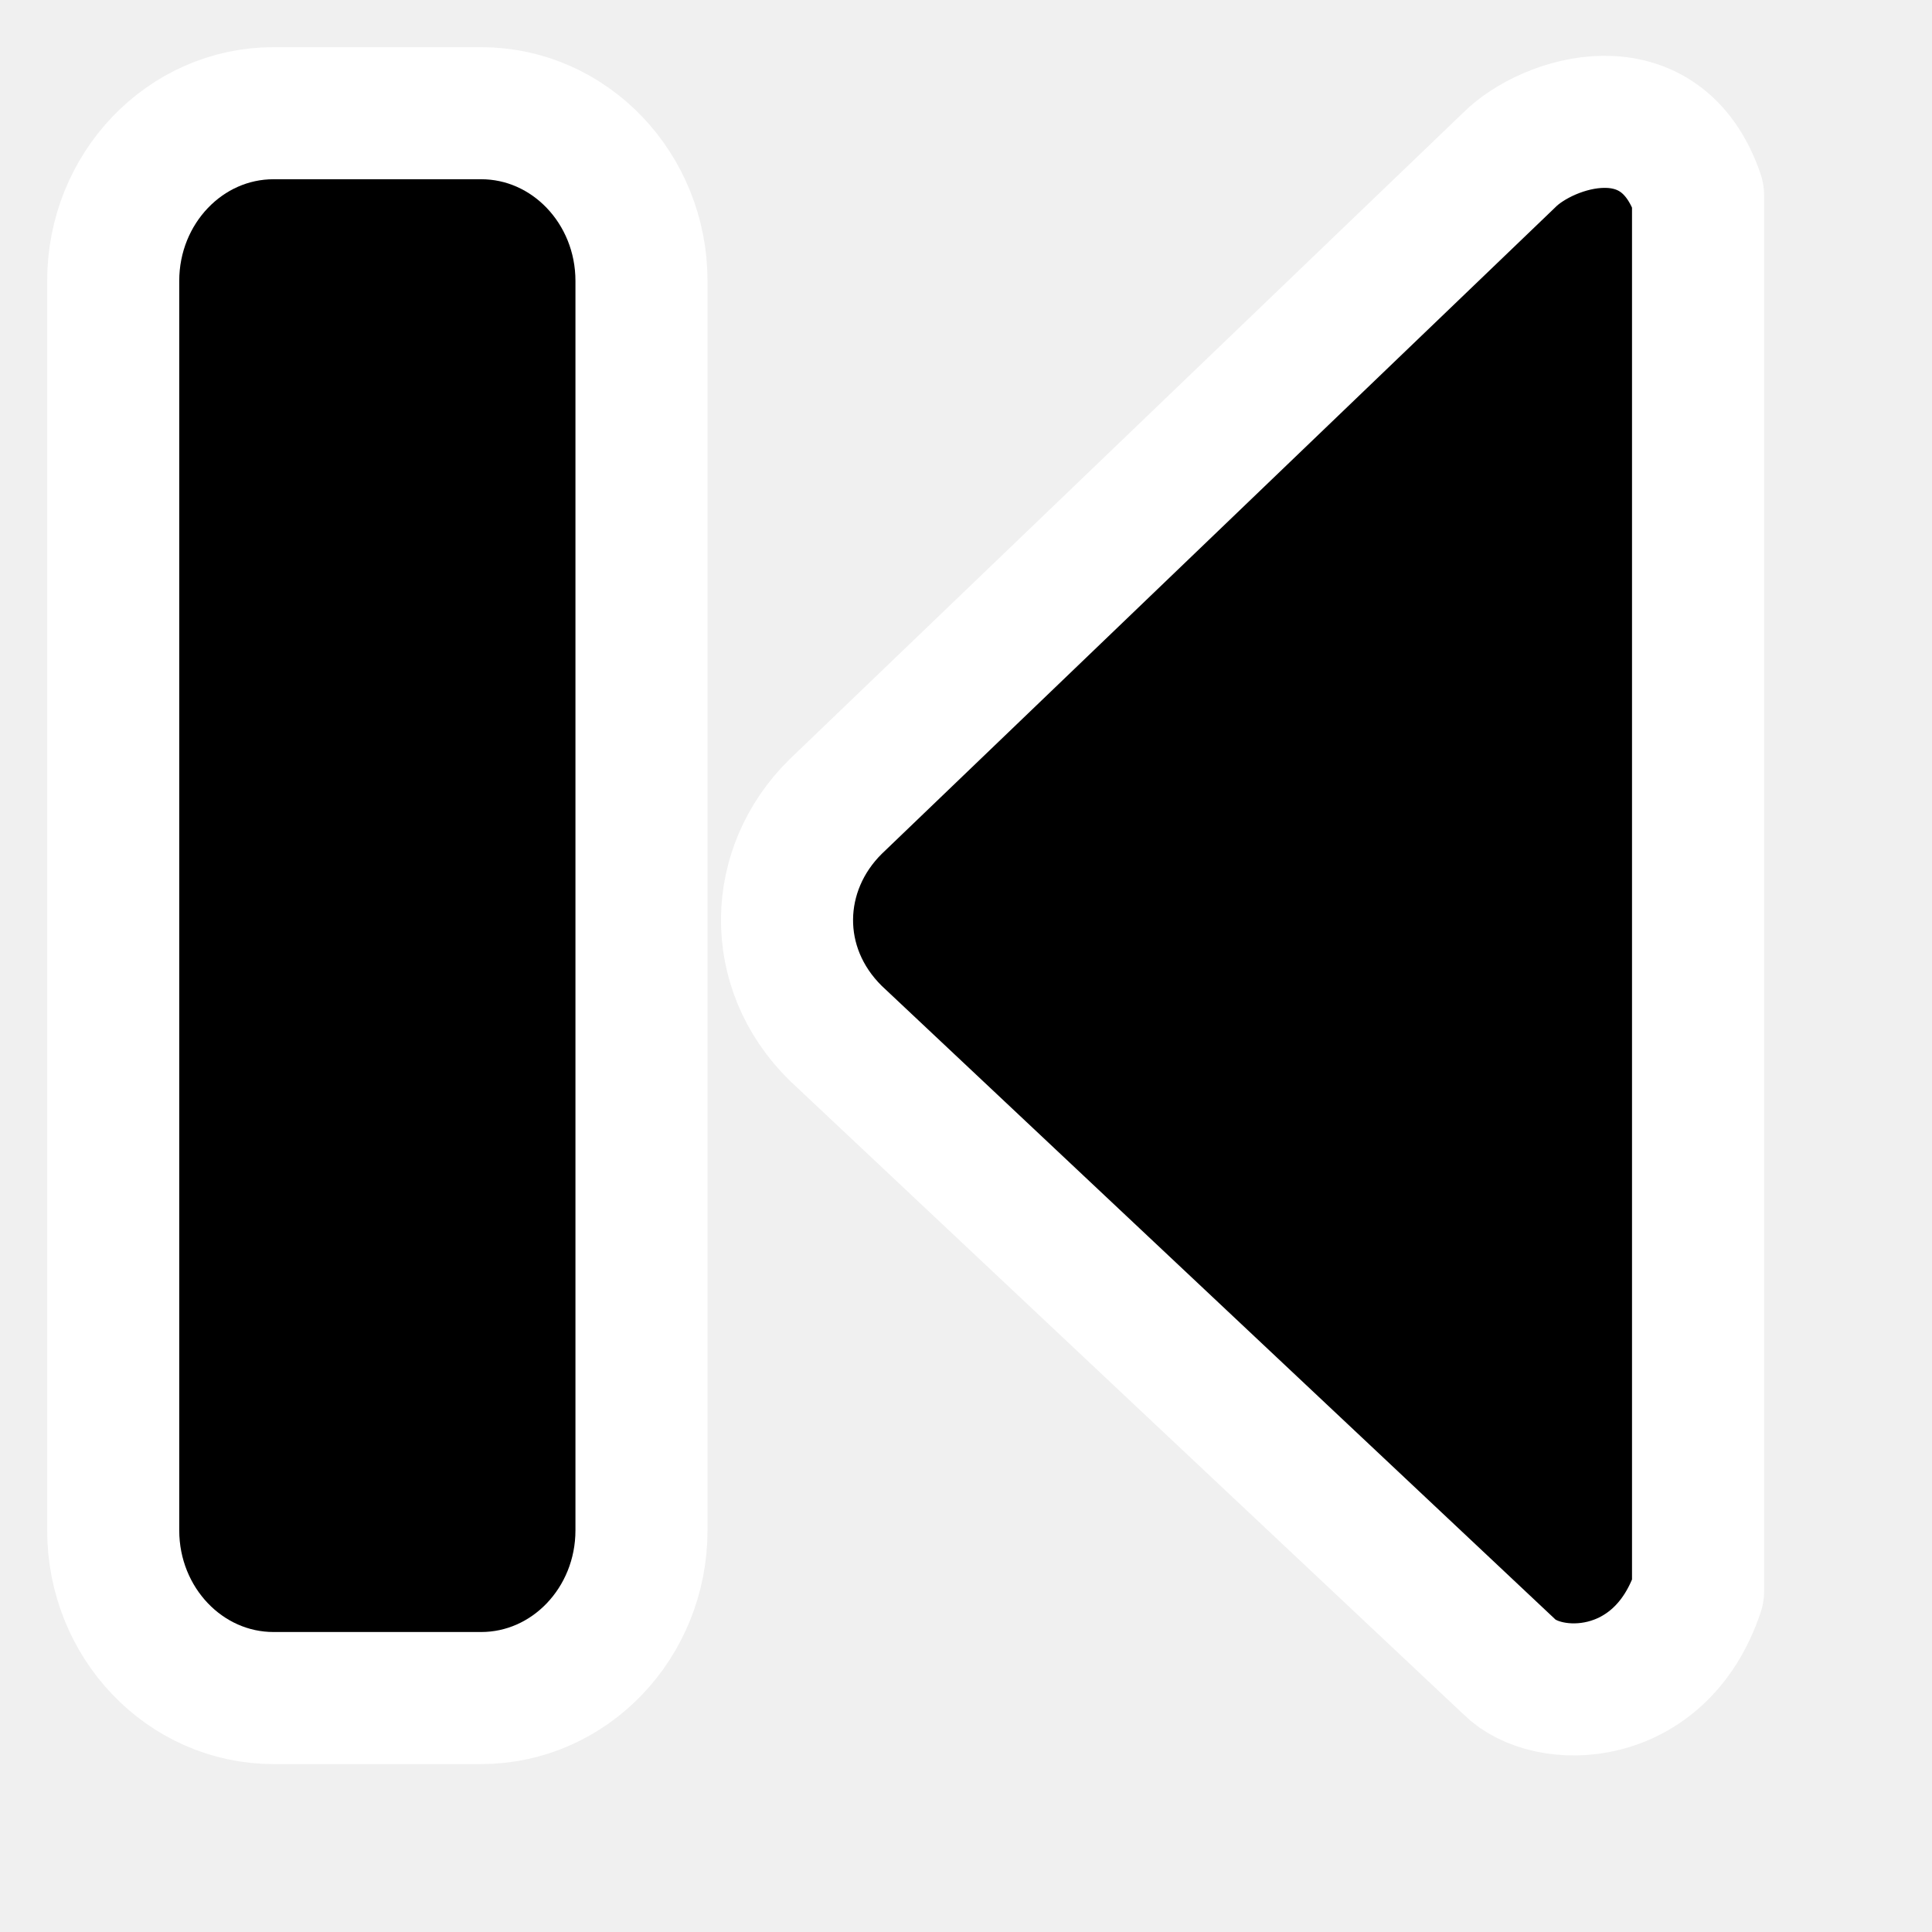
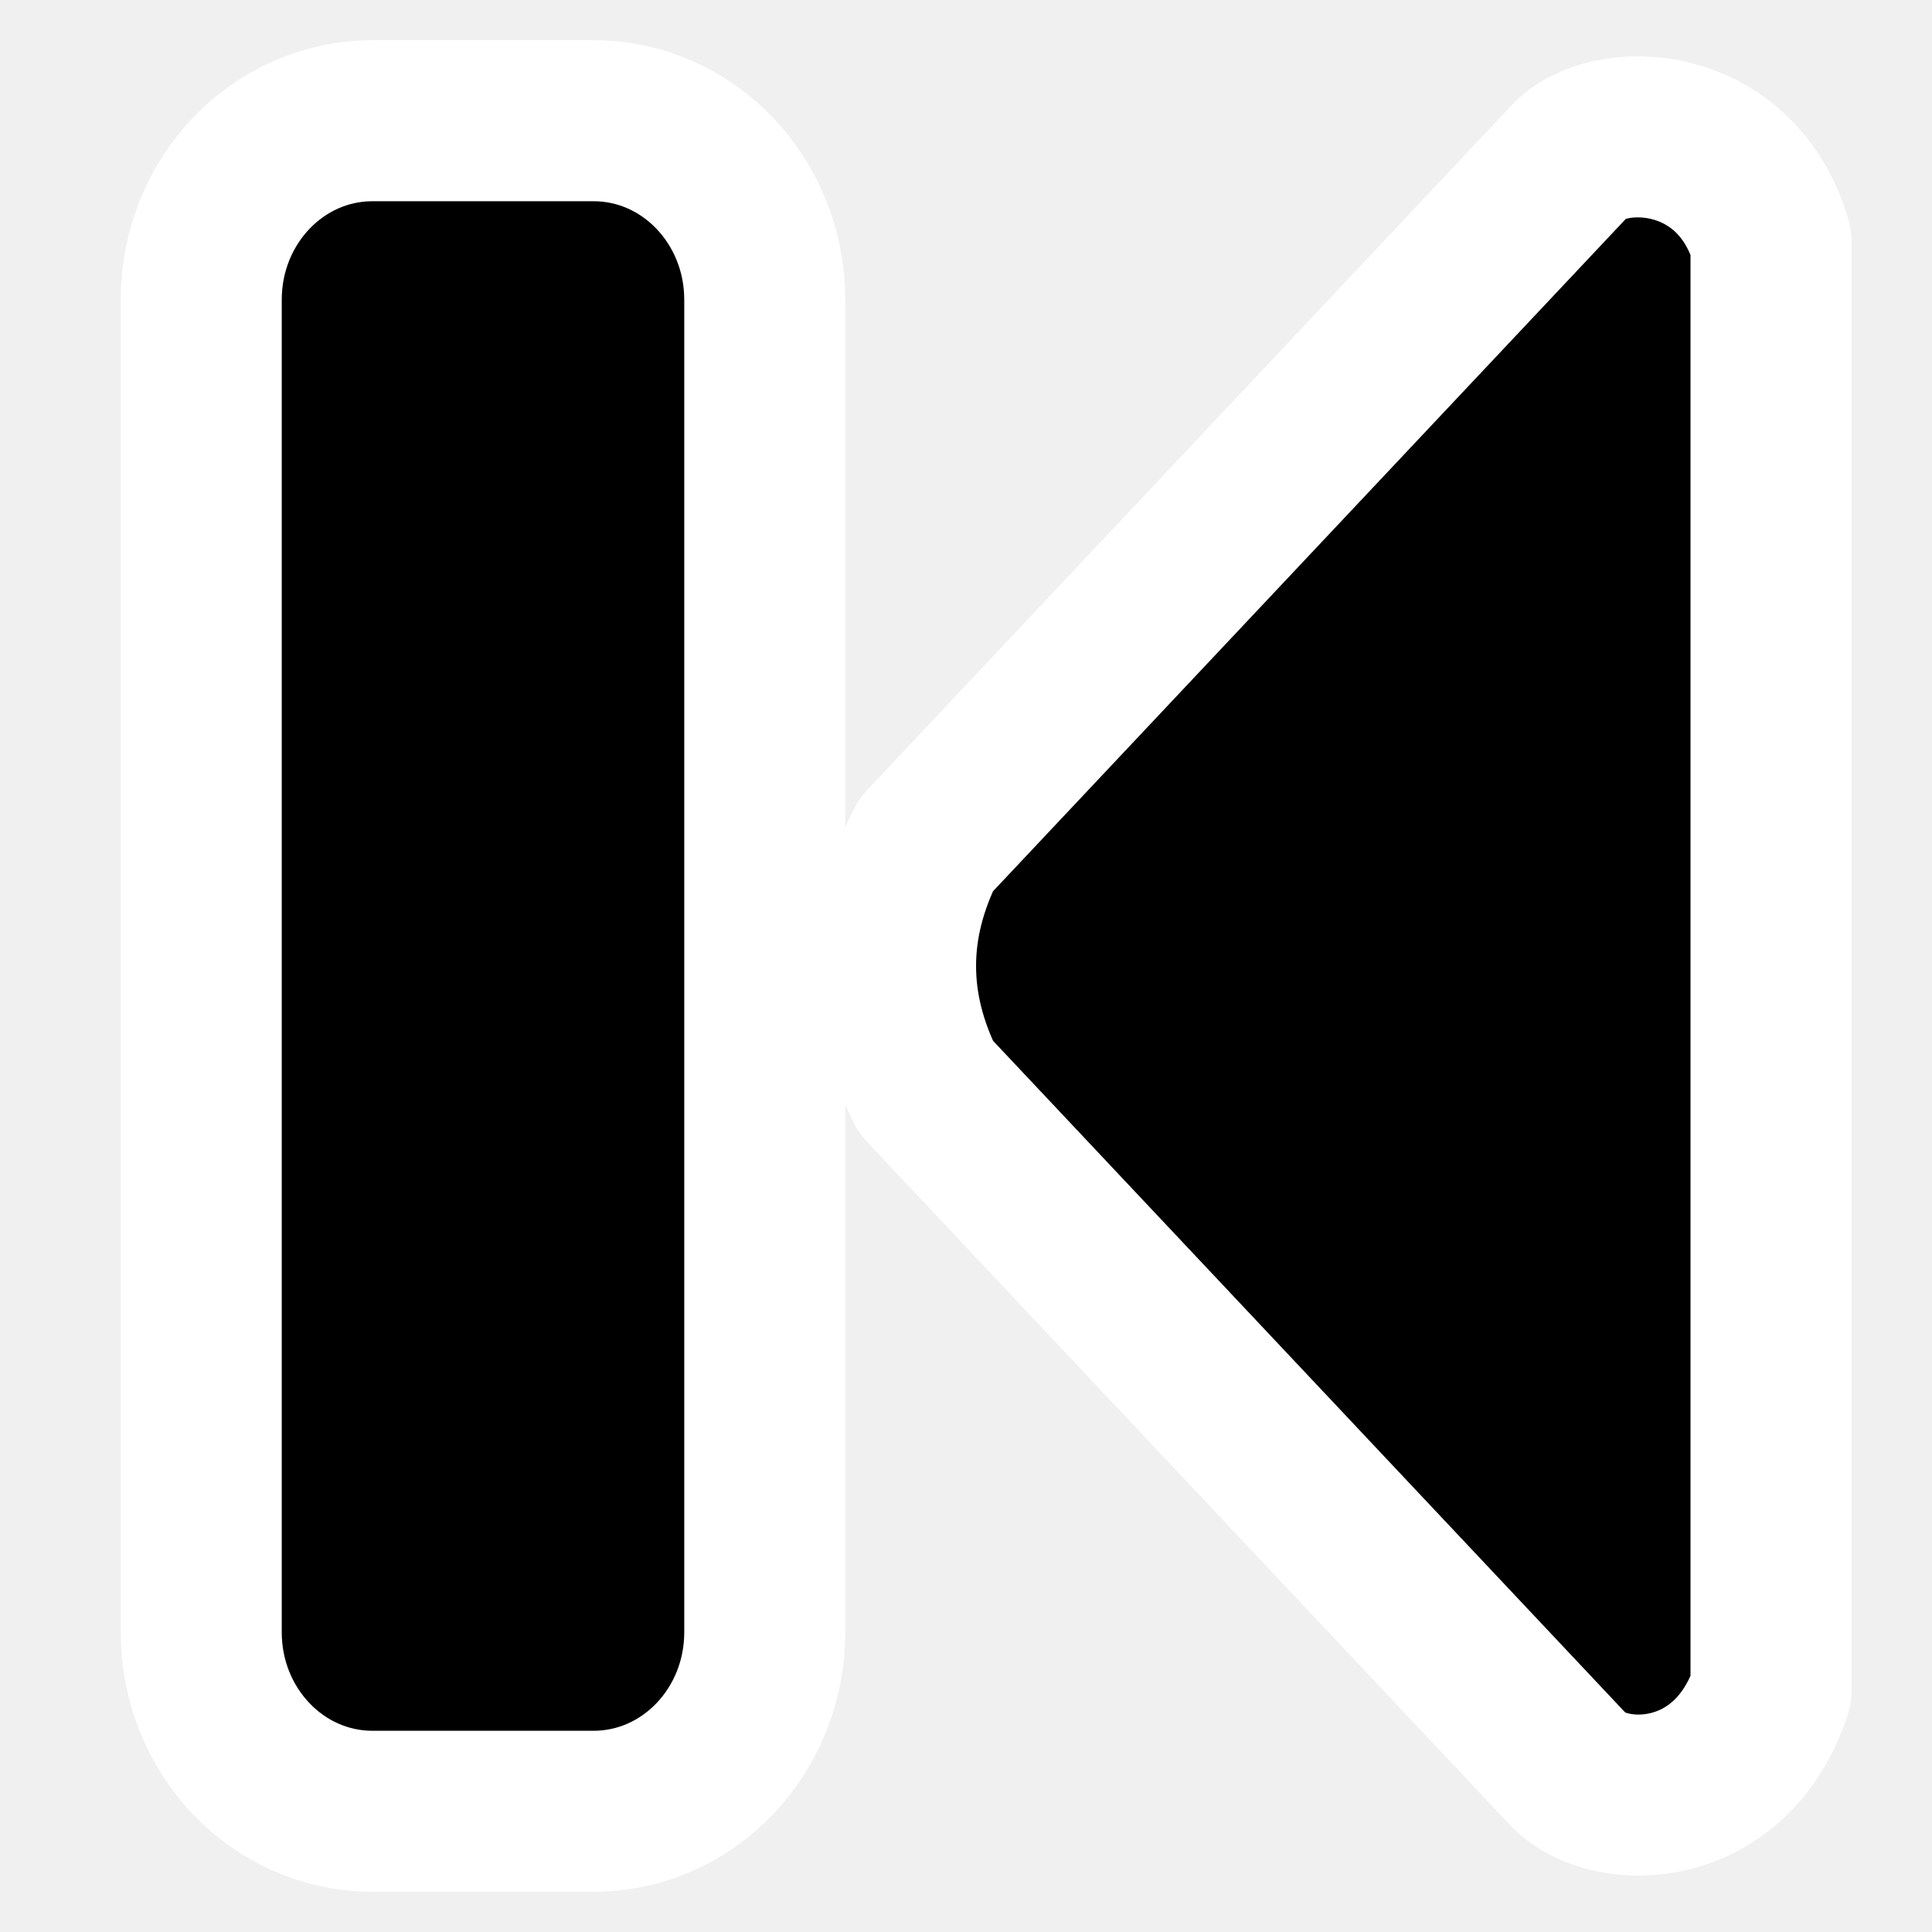
- <svg xmlns="http://www.w3.org/2000/svg" width="48pt" height="48pt" id="svg2">
+ <svg xmlns="http://www.w3.org/2000/svg" width="48" height="48" id="svg2" version="1.0">
  <defs id="defs4" />
  <g id="layer1">
-     <rect style="fill:none;fill-opacity:1;fill-rule:nonzero;stroke:none;stroke-width:9.375;stroke-linecap:round;stroke-linejoin:round;stroke-miterlimit:4;stroke-dasharray:none;stroke-dashoffset:0;stroke-opacity:1;display:none" id="rect1306" width="48pt" height="48pt" x="0" y="0" />
-     <path style="fill:#000000;fill-opacity:1;fill-rule:evenodd;stroke:#ffffff;stroke-width:4.375;stroke-linecap:round;stroke-linejoin:round;stroke-miterlimit:4;stroke-opacity:1" d="M 50,5.296 L 27.679,26.722 C 25.584,28.789 25.487,32.06 27.679,34.222 L 50,55.216 C 51.25,56.466 55,56.466 56.25,52.716 L 56.25,6.466 C 55,2.796 51.25,4.046 50,5.296 z " id="rect7702" />
-     <rect style="fill:#000000;fill-opacity:1;fill-rule:evenodd;stroke:#ffffff;stroke-width:4.375;stroke-linecap:butt;stroke-linejoin:miter;stroke-miterlimit:4;stroke-dasharray:none;stroke-opacity:1" id="rect8578" width="17.5" height="52.5" x="3.75" y="3.75" rx="5.313" ry="5.558" />
+     <rect style="fill:none;fill-opacity:1;fill-rule:nonzero;stroke:none;stroke-width:9.375;stroke-linecap:round;stroke-linejoin:round;stroke-miterlimit:4;stroke-dasharray:none;stroke-dashoffset:0;stroke-opacity:1;display:none" id="rect1306" width="48" height="48" x="0" y="0" />
+     <rect style="fill:#000000;fill-opacity:1;fill-rule:evenodd;stroke:#ffffff;stroke-width:4;stroke-linecap:butt;stroke-linejoin:miter;stroke-miterlimit:4;stroke-dasharray:none;stroke-opacity:1" id="rect8578" width="14" height="42" x="5" y="-45" rx="4.25" ry="4.446" transform="scale(1,-1)" />
+     <path style="fill:#000000;fill-opacity:1;fill-rule:evenodd;stroke:#ffffff;stroke-width:4;stroke-linecap:round;stroke-linejoin:round;stroke-miterlimit:4;stroke-dasharray:none;stroke-opacity:1" d="M 39,44 L 23,27 C 22,25 22,23 23,21 L 39,4 C 39.899,2.999 43.101,2.997 44,6 L 44,42 C 43,45 40,45 39,44 z " id="rect7702" />
  </g>
</svg>
